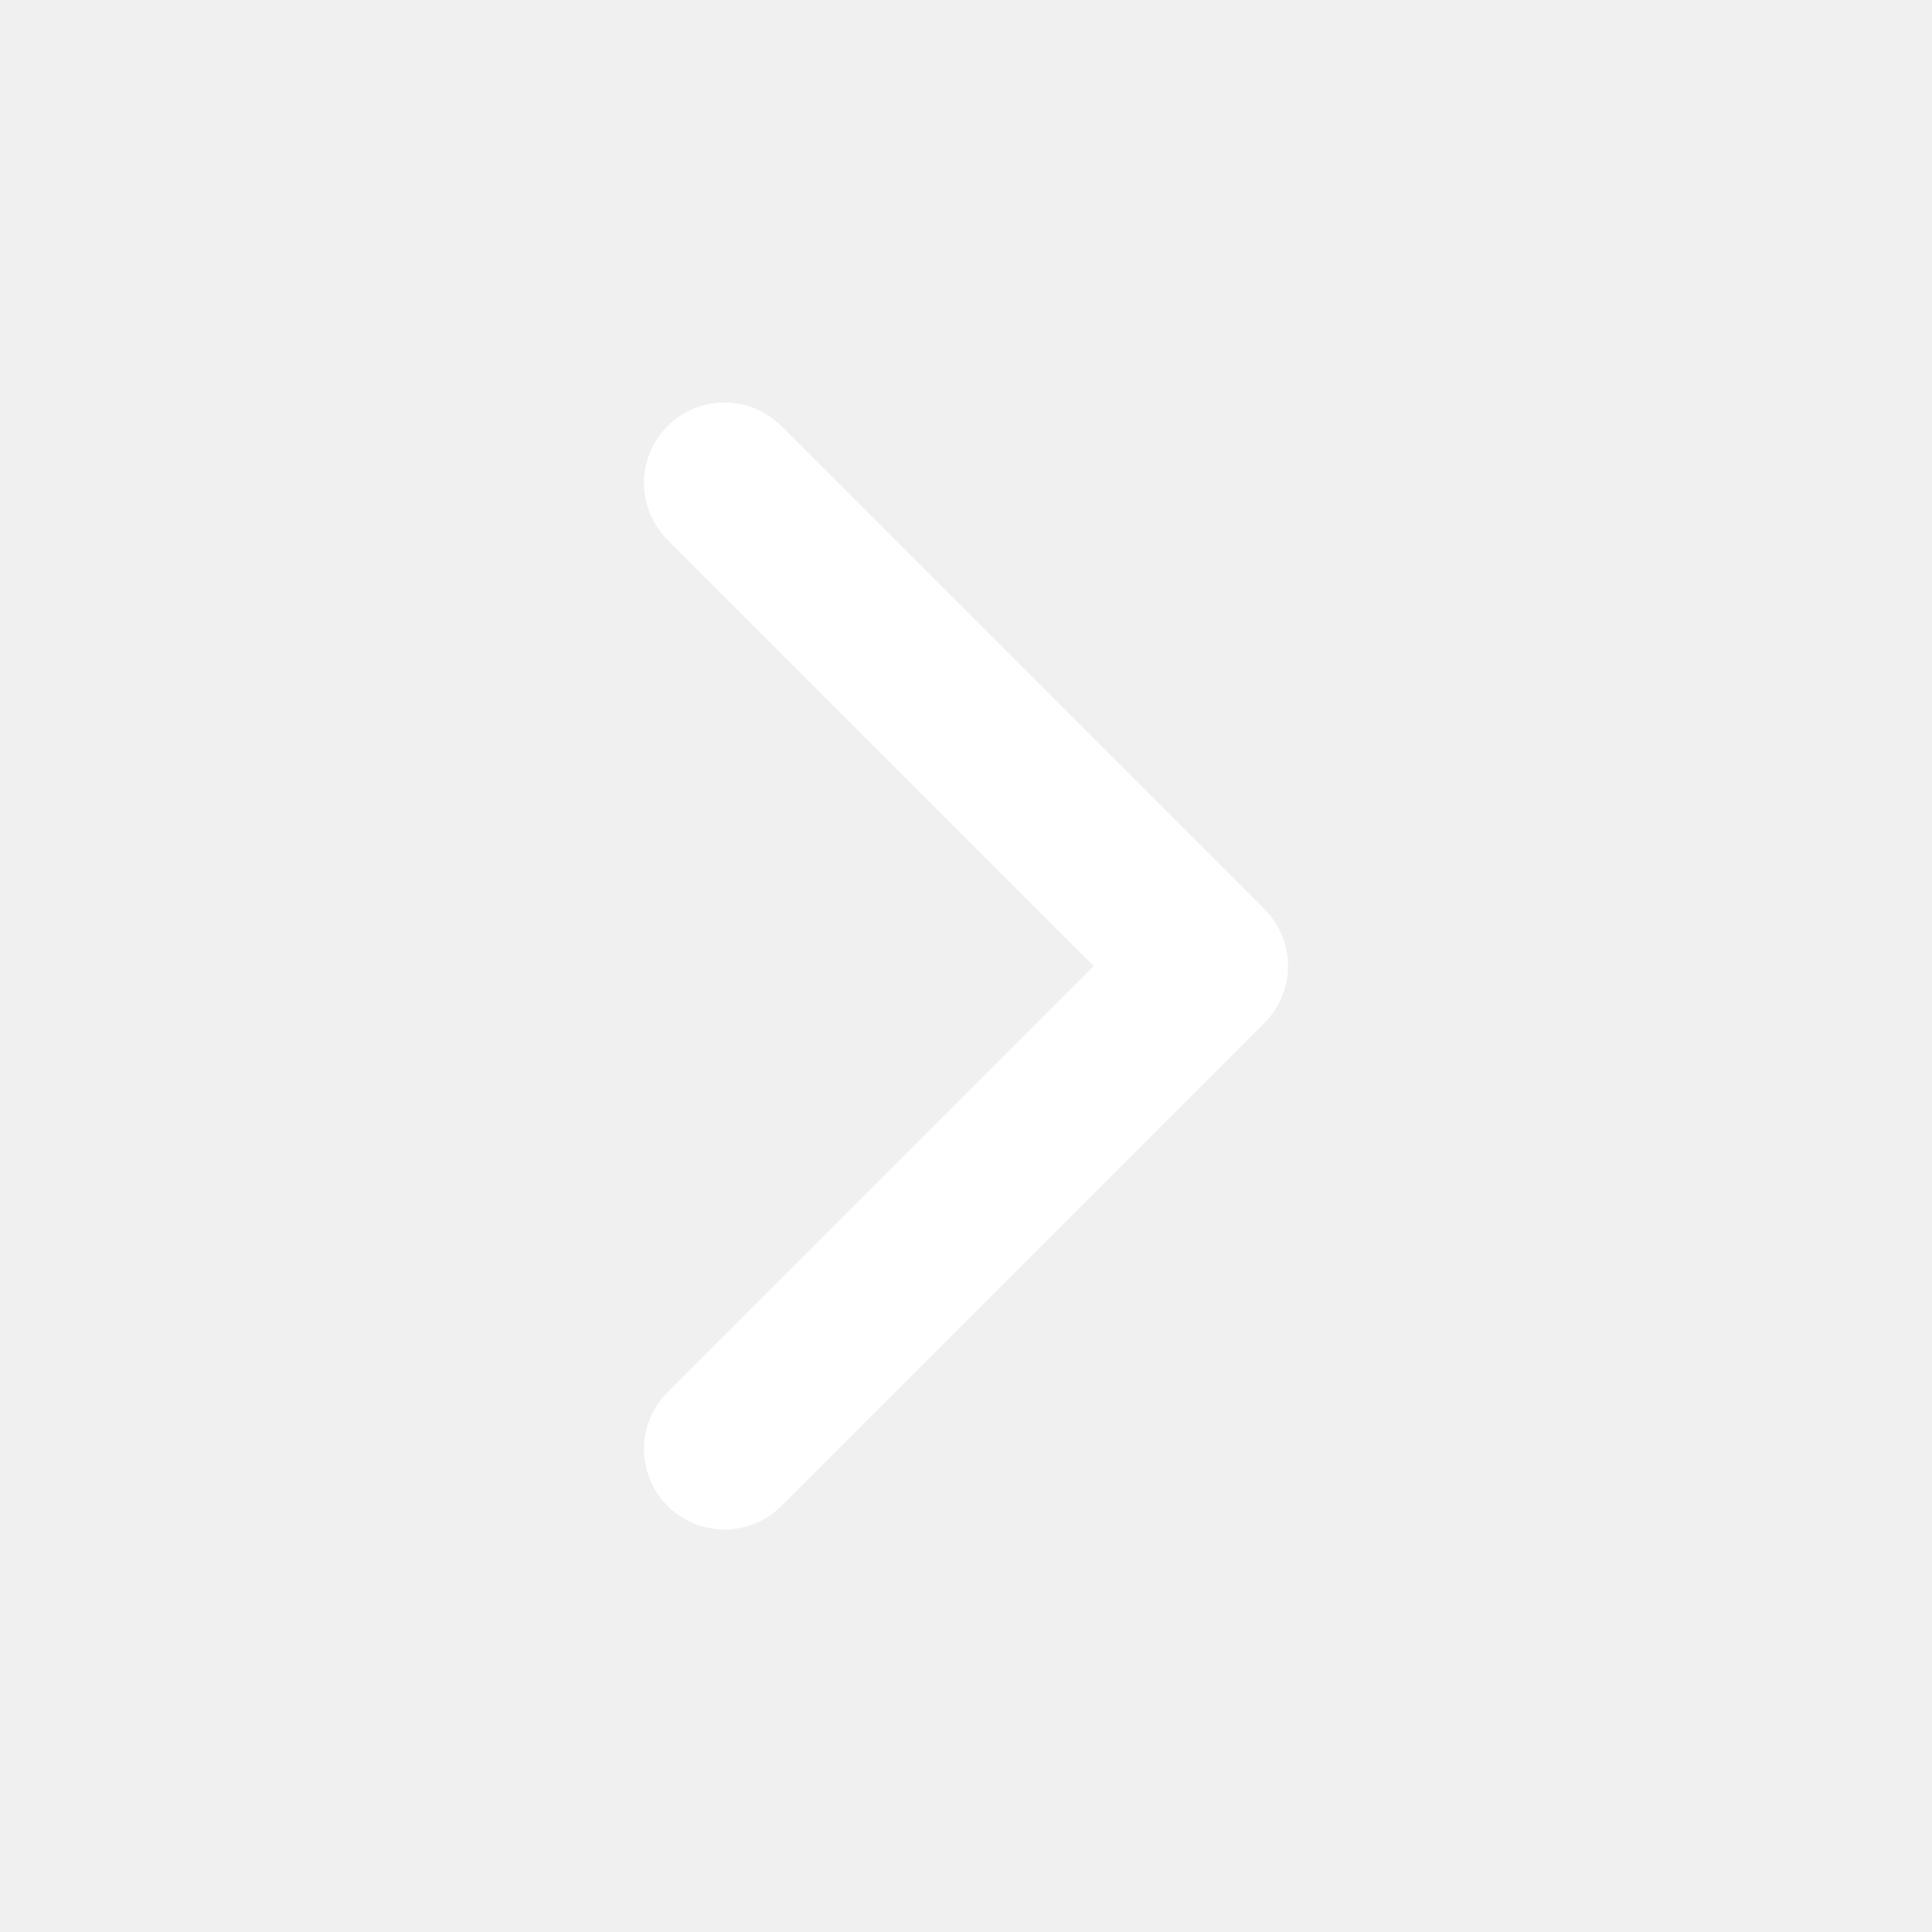
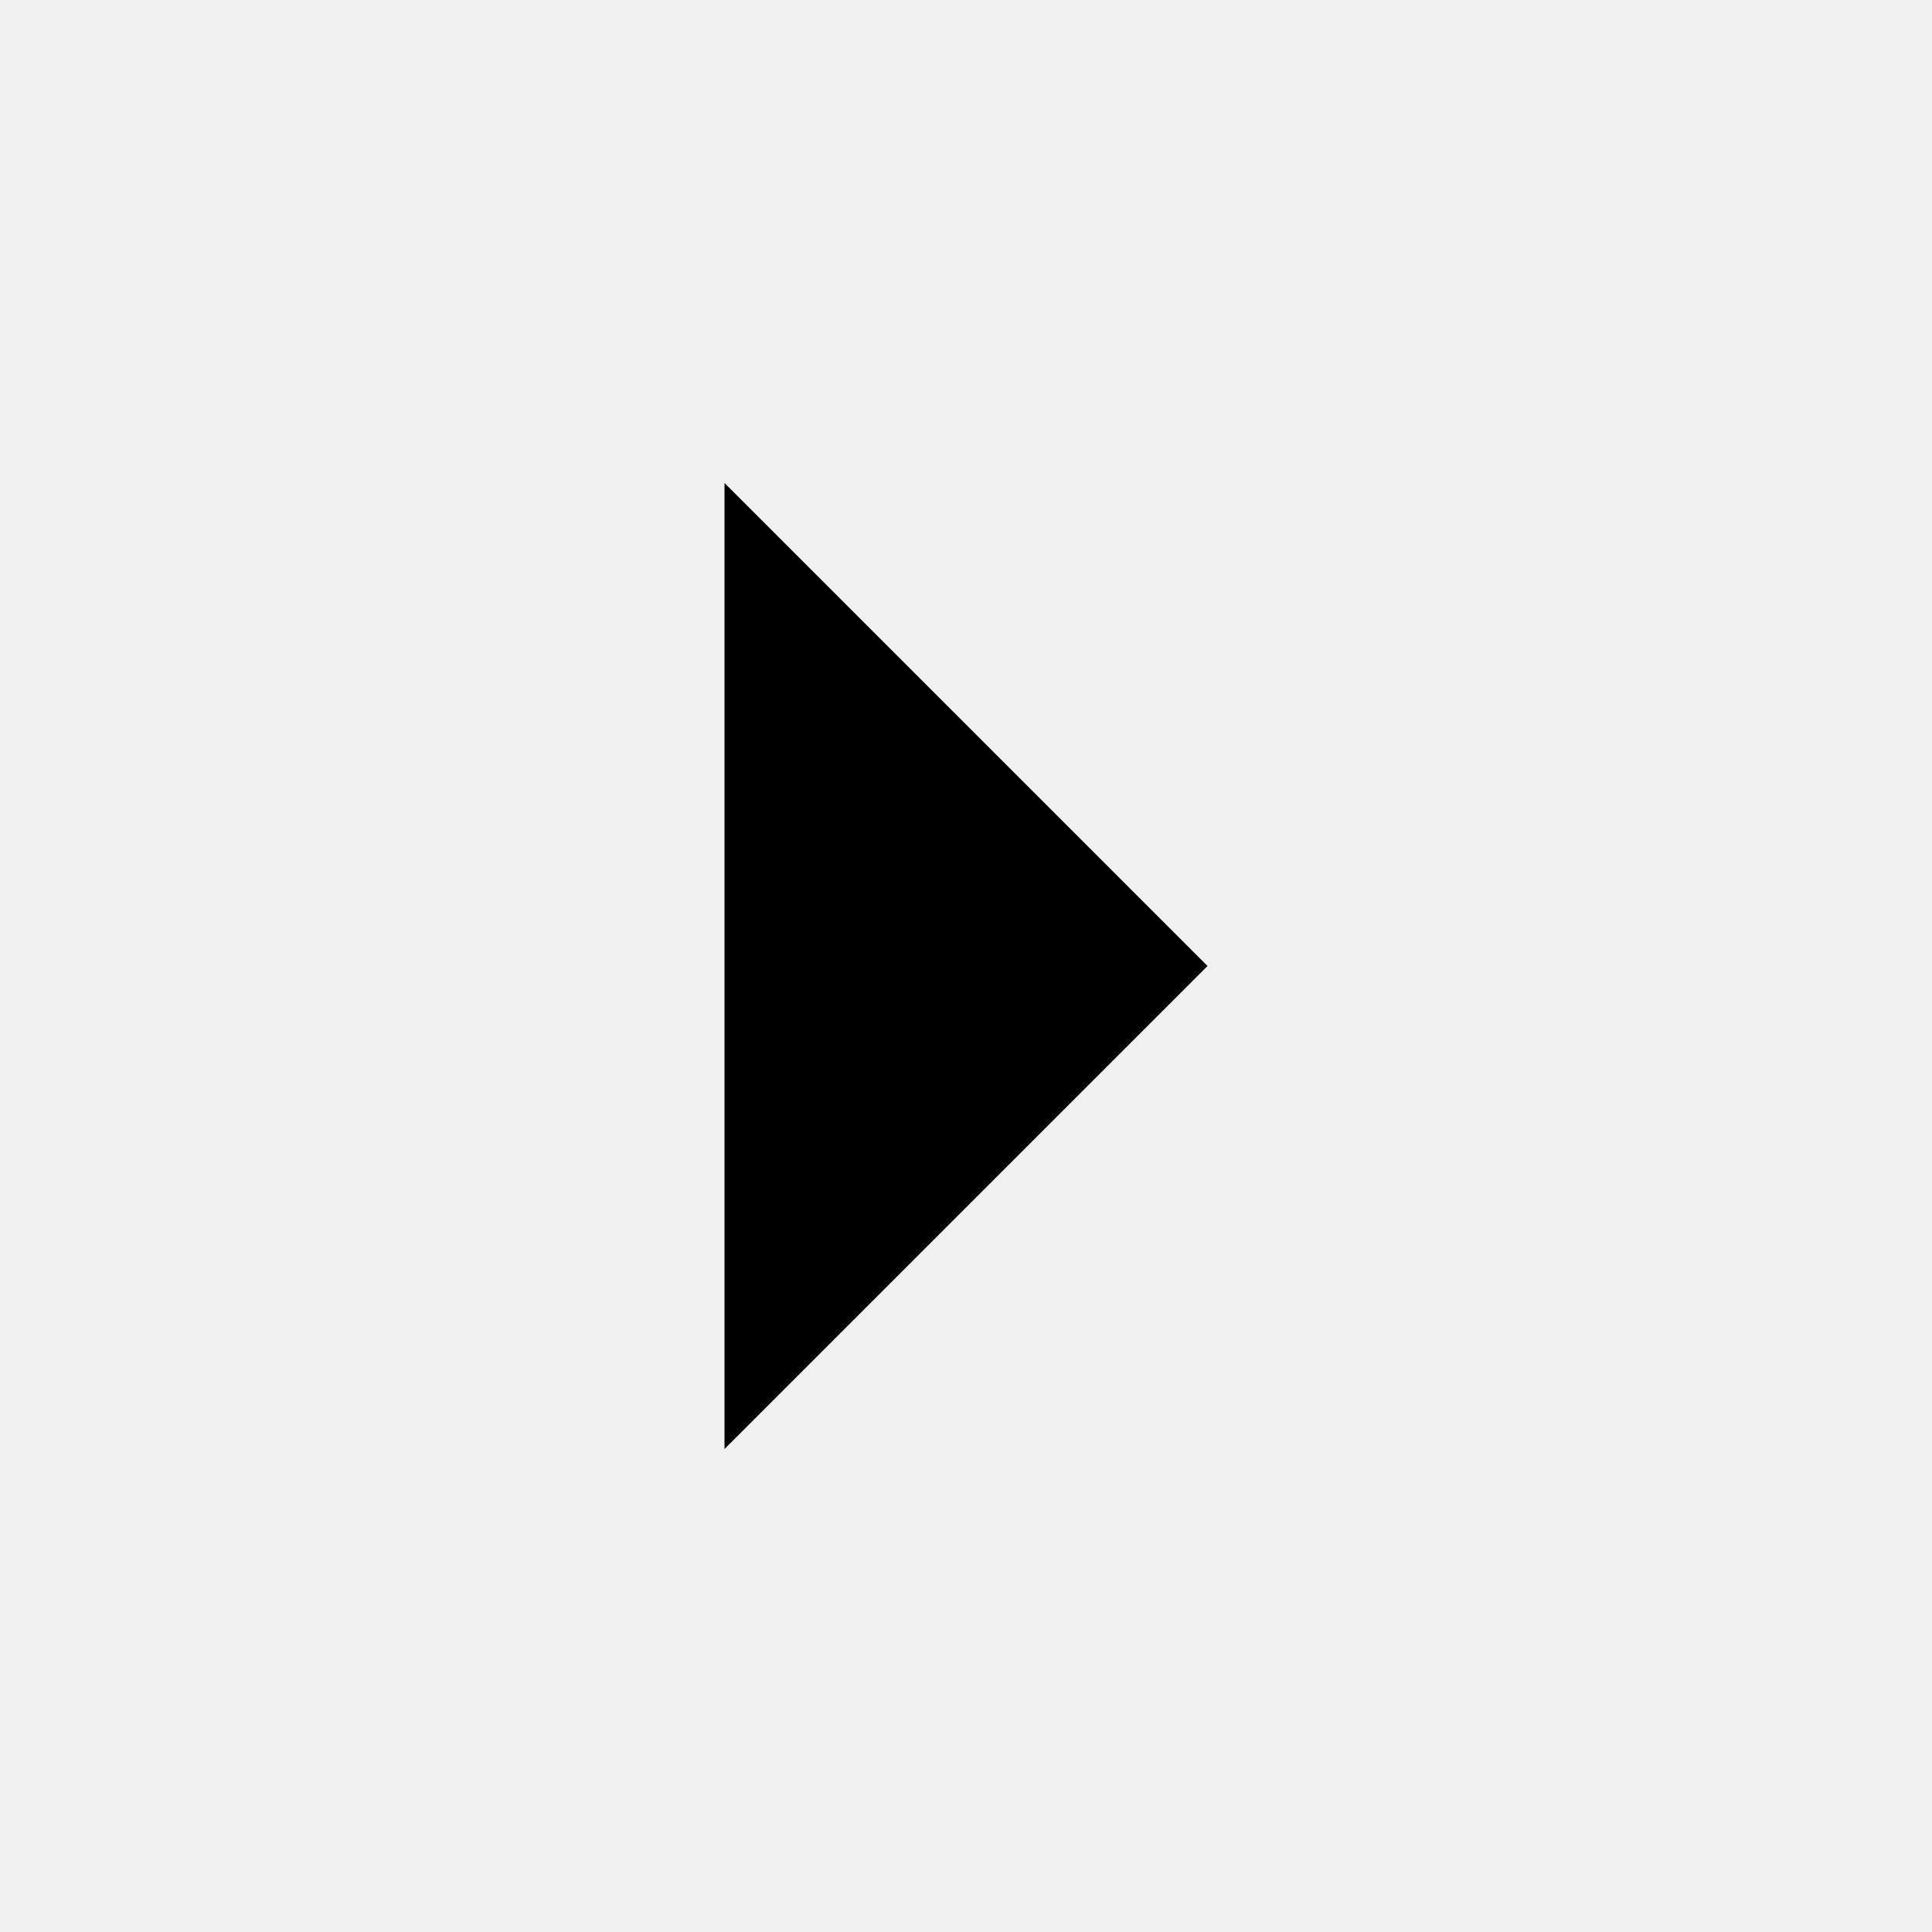
- <svg xmlns="http://www.w3.org/2000/svg" width="18" height="18" viewBox="0 0 18 18" fill="none">
-   <path d="M6.75 13.5L11.25 9L6.75 4.5" stroke="white" stroke-width="1.5" stroke-linecap="round" stroke-linejoin="round" />
+ <svg xmlns="http://www.w3.org/2000/svg" width="18" height="18" viewBox="0 0 18 18" fill="current">
+   <path d="M6.75 13.5L11.25 9L6.75 4.5" stroke="current" stroke-width="1.5" stroke-linecap="round" stroke-linejoin="round" />
</svg>
